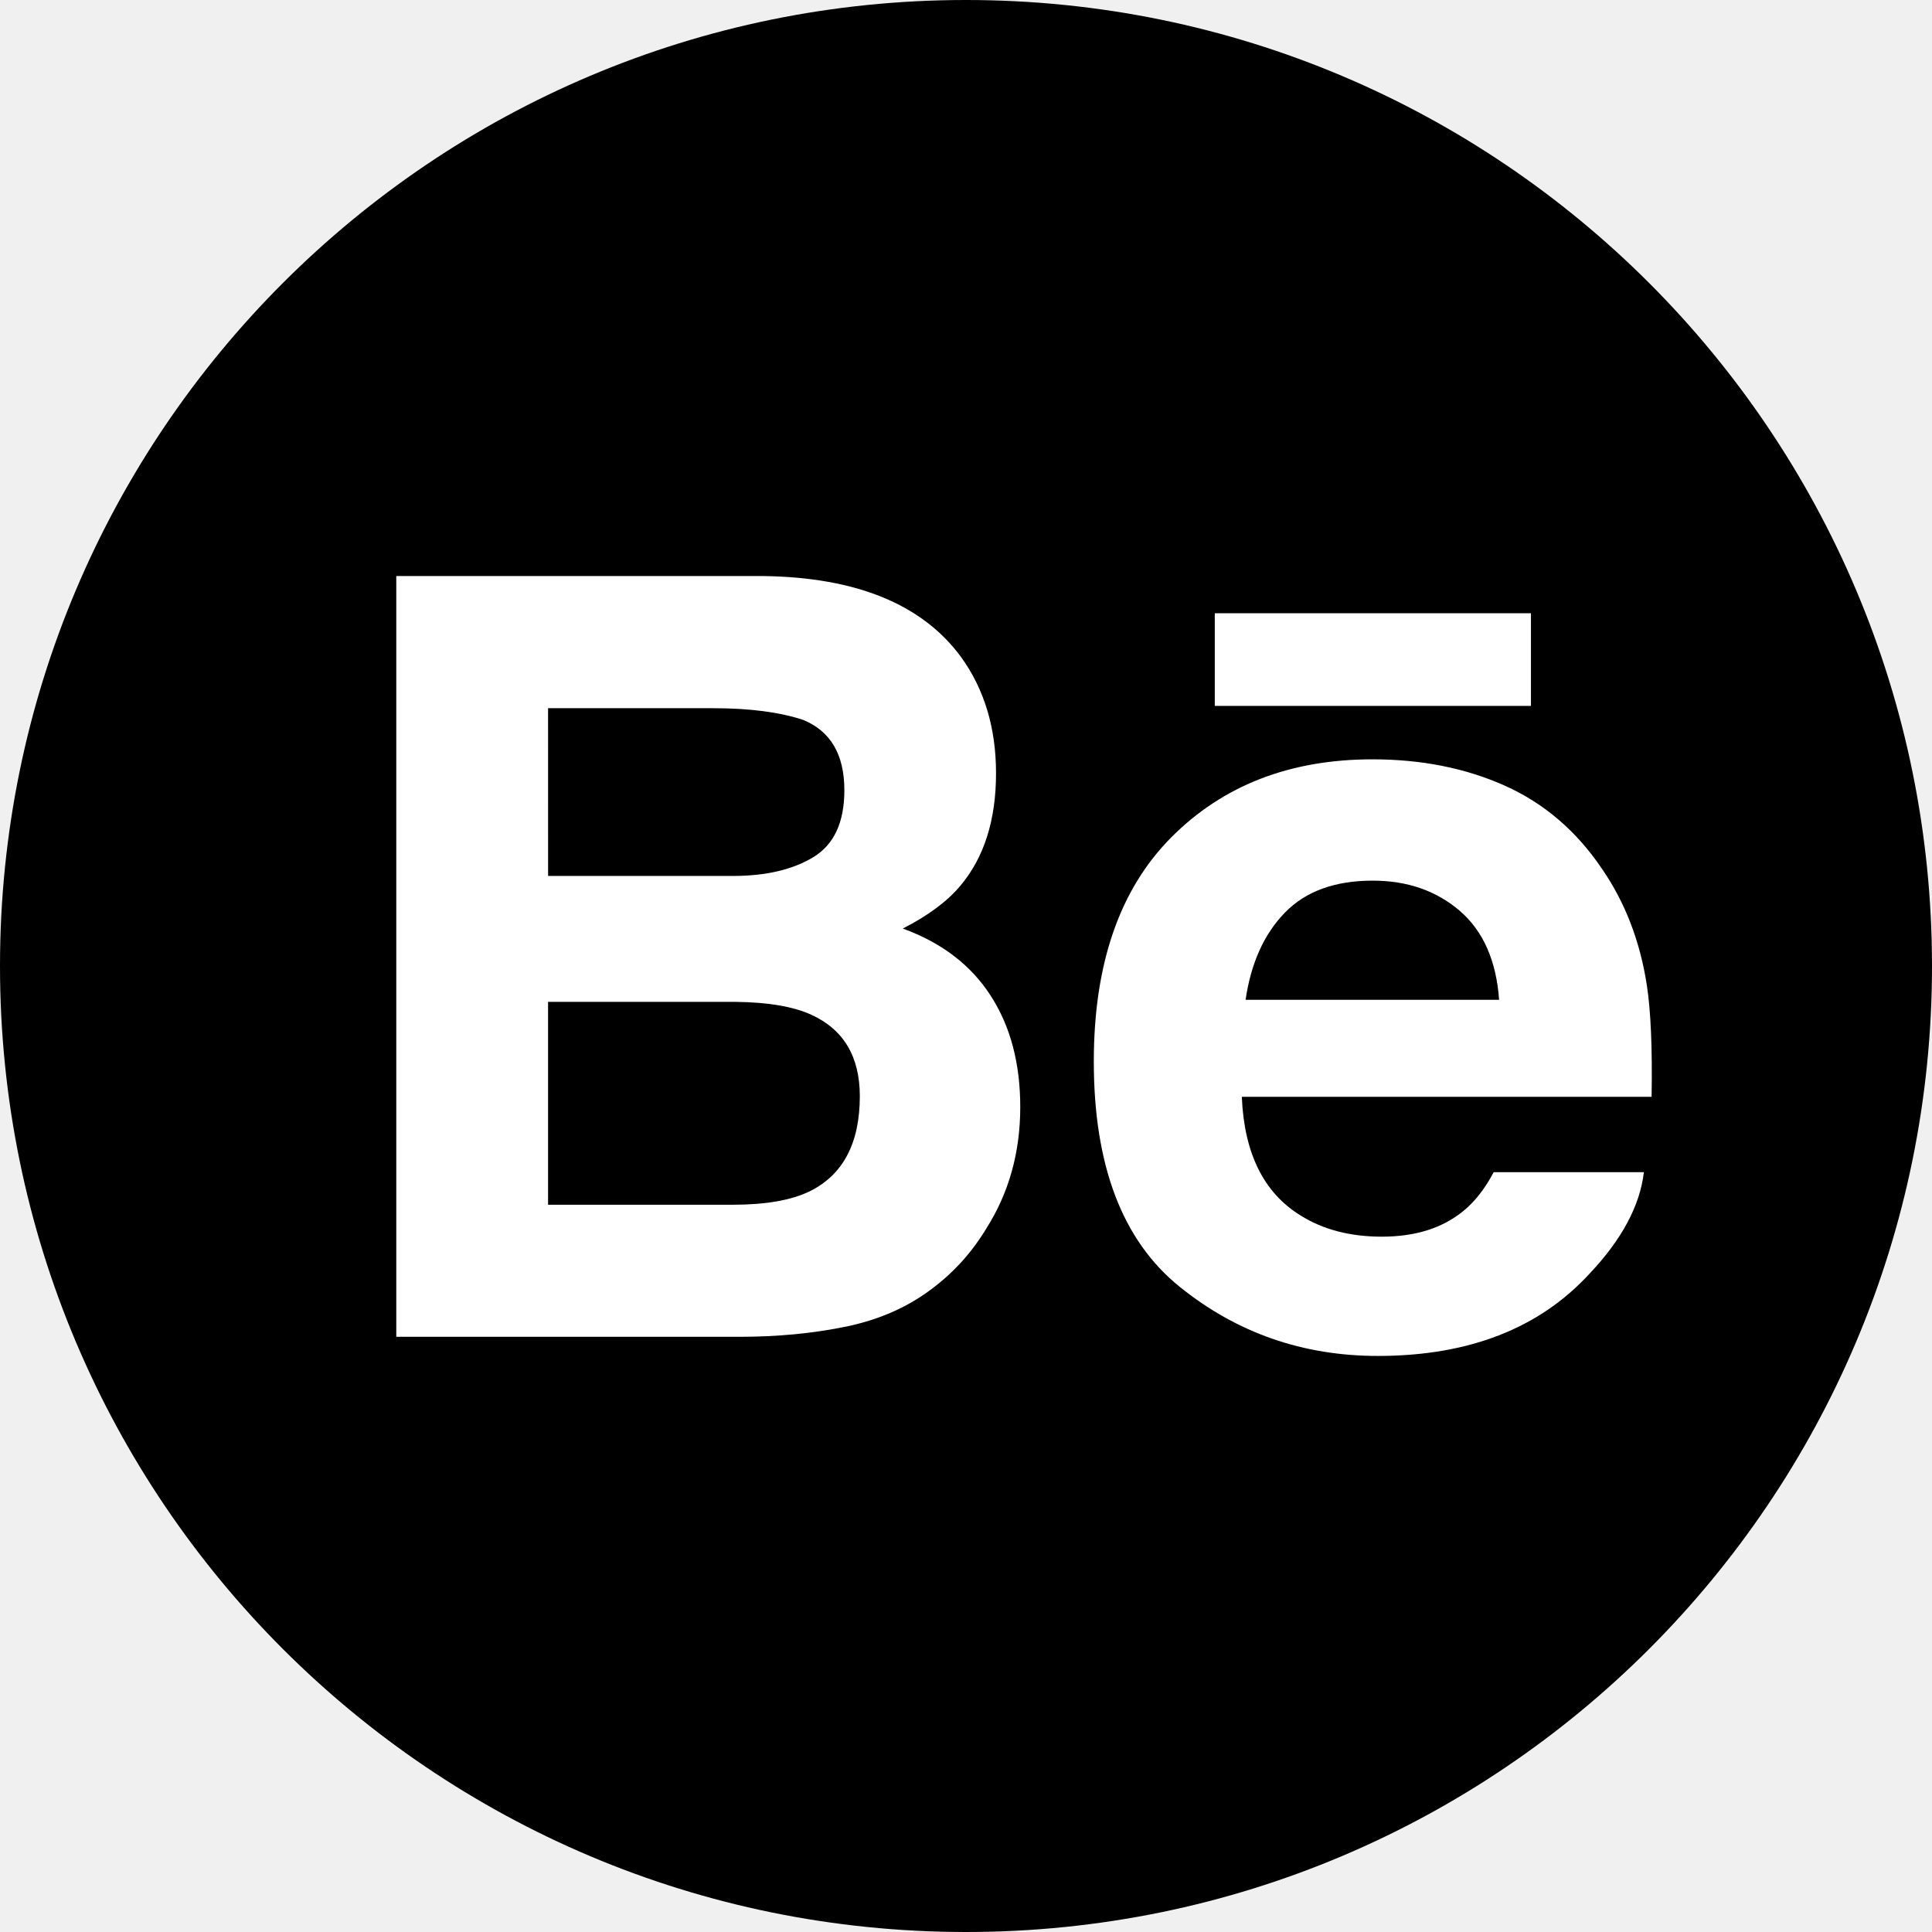
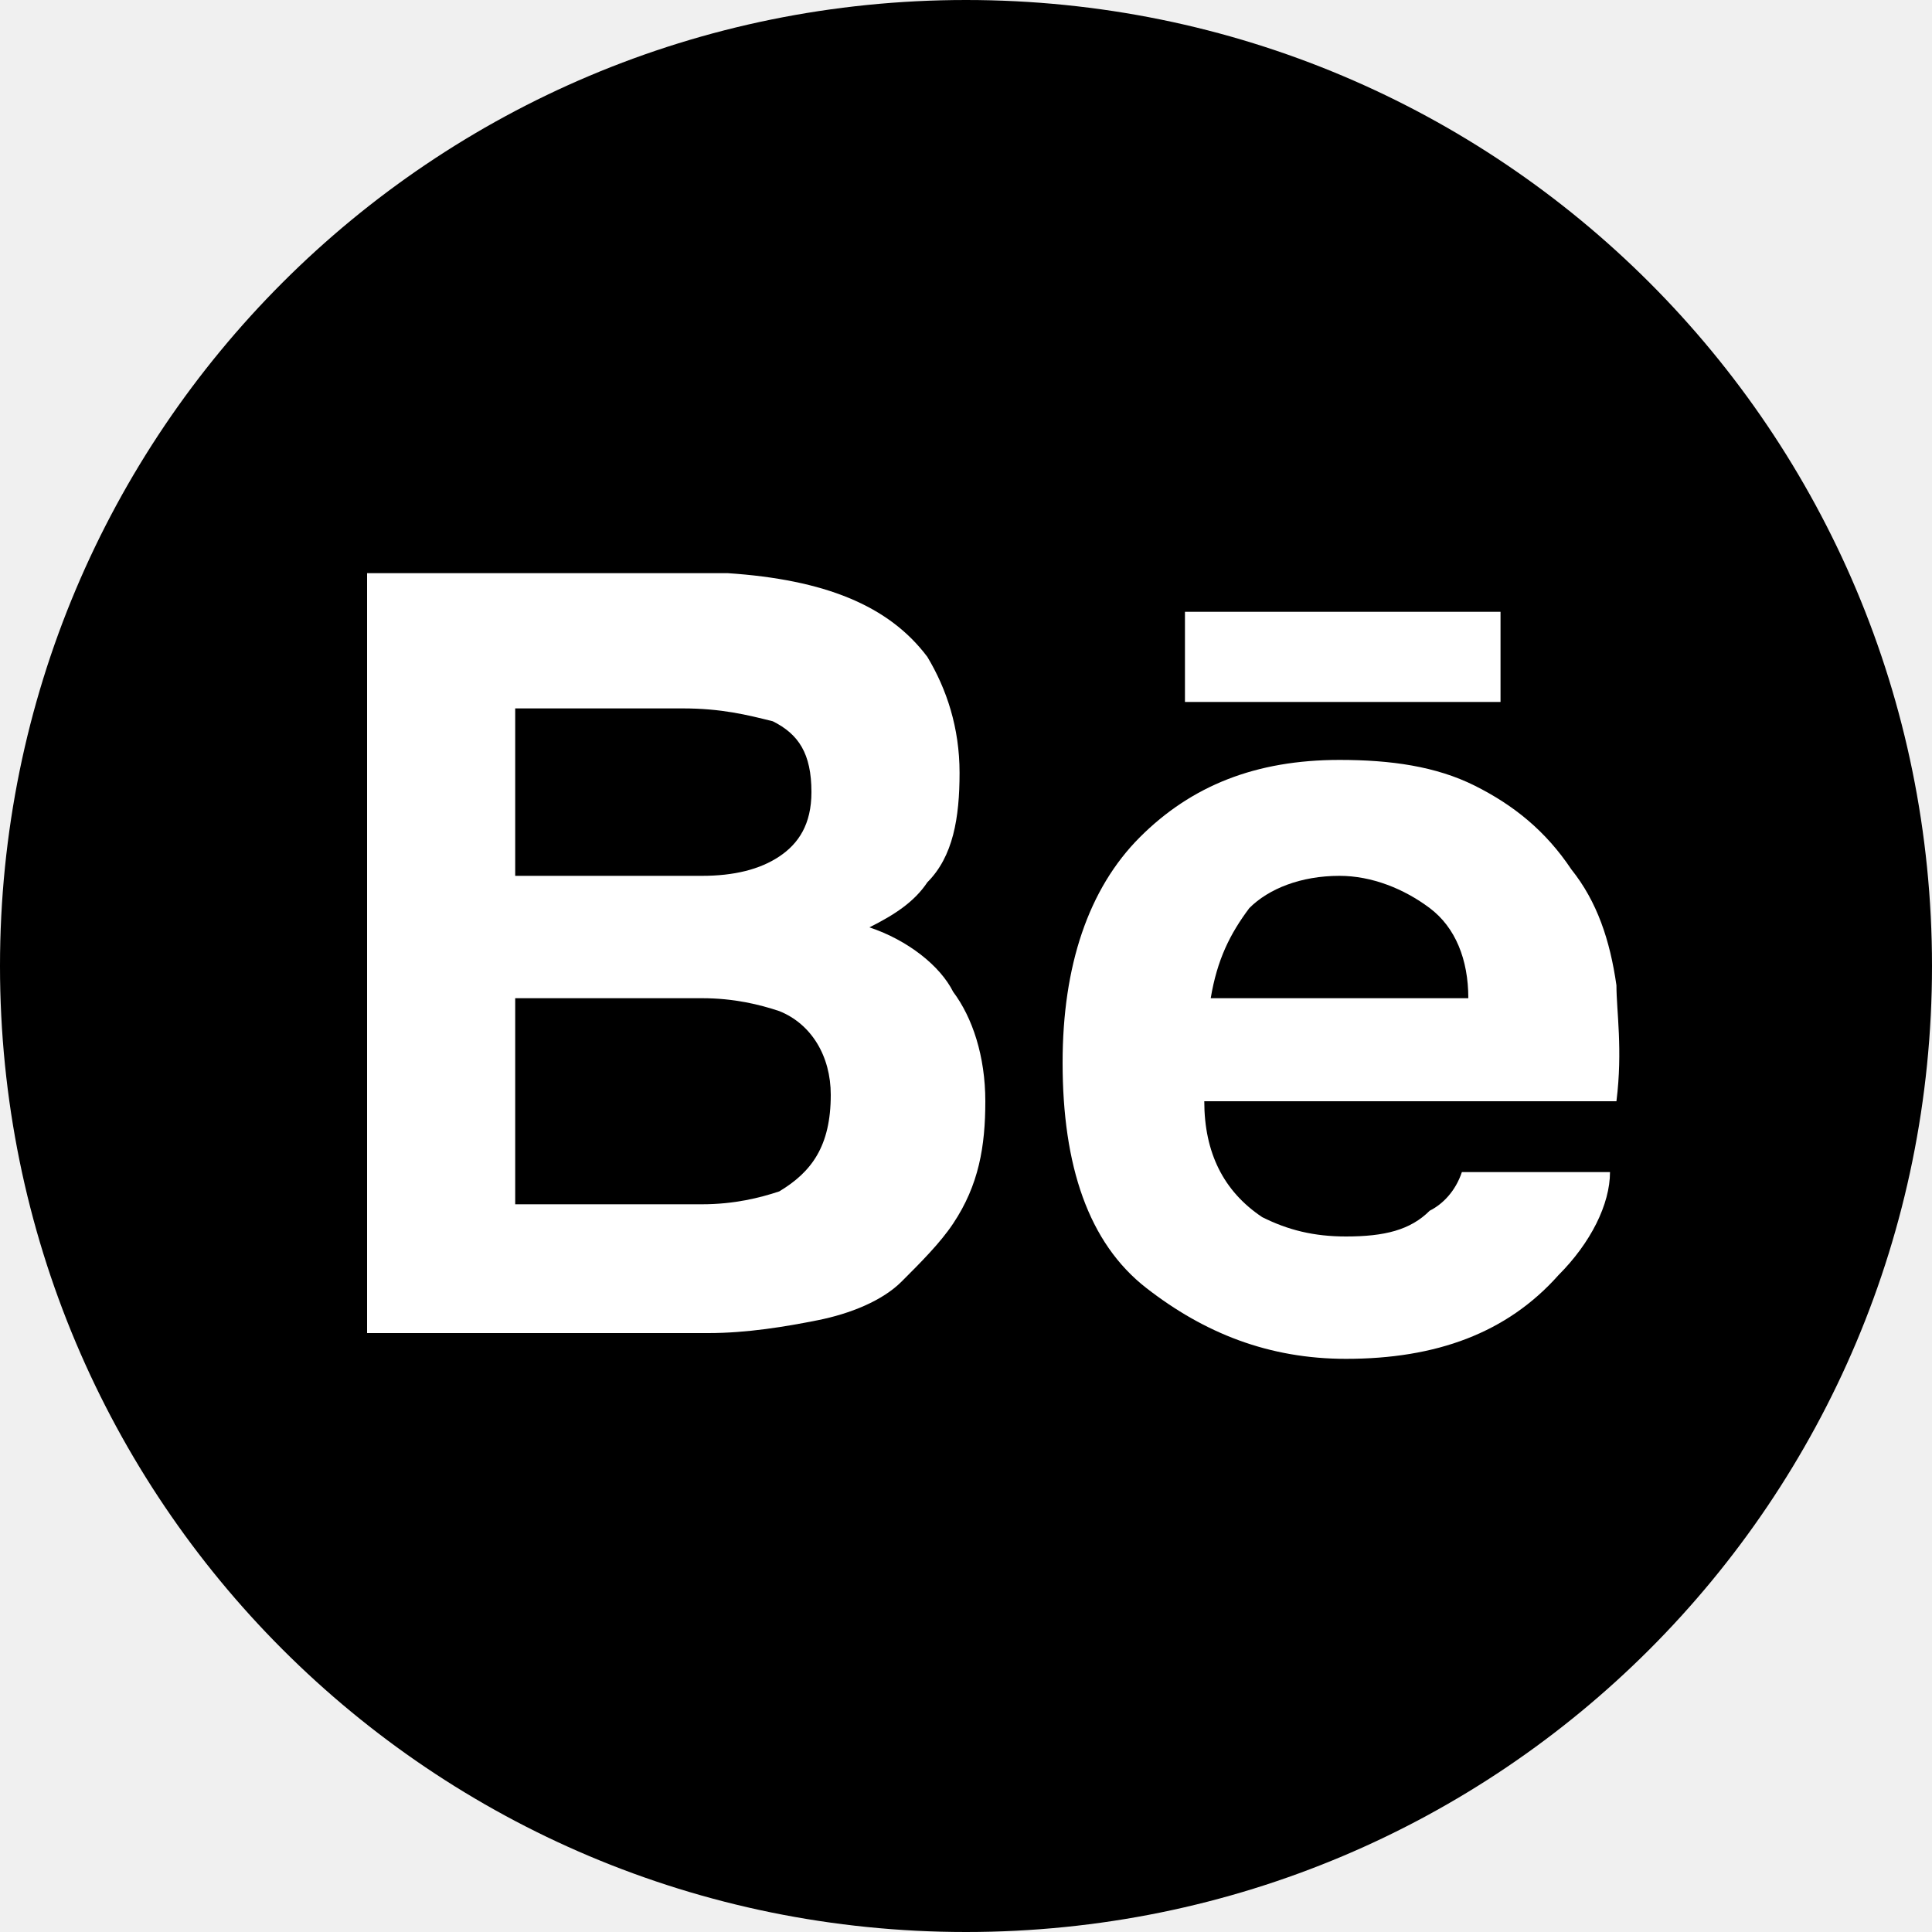
- <svg xmlns="http://www.w3.org/2000/svg" version="1.1" id="Layer_1" x="0px" y="0px" width="72px" height="72px" viewBox="0 0 72 72" enable-background="new 0 0 72 72" xml:space="preserve">
+ <svg xmlns="http://www.w3.org/2000/svg" version="1.1" id="Layer_1" x="0px" y="0px" viewBox="0 0 30 30" style="enable-background:new 0 0 30 30;" xml:space="preserve">
+   <style type="text/css">
+ 	.st0{fill:#FFFFFF;}
+ </style>
  <g>
-     <path d="M36,0C16.118,0,0,16.119,0,36c0,19.882,16.118,36,36,36c19.881,0,36-16.118,36-36C72,16.119,55.885,0,36,0" />
-     <path fill="#FFFFFF" d="M33.644,34.604c0.954-0.485,1.673-1.024,2.163-1.615c0.875-1.051,1.312-2.441,1.312-4.174   c0-1.68-0.432-3.123-1.302-4.328c-1.44-1.961-3.892-2.969-7.348-3.019H14.768v28.351h12.776c1.44,0,2.773-0.129,4.005-0.385   c1.229-0.256,2.298-0.729,3.205-1.424c0.803-0.604,1.472-1.348,2.006-2.232c0.842-1.329,1.262-2.838,1.262-4.519   c0-1.629-0.365-3.015-1.104-4.155C36.183,35.965,35.092,35.13,33.644,34.604 M20.425,26.393h6.17c1.355,0,2.473,0.148,3.35,0.44   c1.016,0.425,1.522,1.296,1.522,2.617c0,1.192-0.384,2.022-1.152,2.491c-0.768,0.467-1.768,0.703-2.998,0.703h-6.891L20.425,26.393   L20.425,26.393z M30.178,44.395c-0.683,0.334-1.638,0.502-2.87,0.502h-6.883v-7.561h6.977c1.219,0.014,2.161,0.174,2.832,0.48   c1.207,0.551,1.809,1.563,1.809,3.039C32.042,42.6,31.421,43.779,30.178,44.395" />
-     <path fill="#FFFFFF" d="M61.373,36.715c-0.254-1.645-0.812-3.088-1.67-4.334c-0.952-1.412-2.16-2.447-3.624-3.102   c-1.463-0.655-3.108-0.981-4.931-0.981c-3.073,0-5.572,0.972-7.496,2.906c-1.928,1.938-2.889,4.724-2.889,8.354   c0,3.877,1.065,6.674,3.198,8.395c2.132,1.722,4.595,2.579,7.386,2.579c3.379,0,6.01-1.021,7.885-3.06   c1.211-1.279,1.886-2.546,2.031-3.789h-5.597c-0.325,0.616-0.702,1.096-1.125,1.442c-0.782,0.644-1.797,0.962-3.046,0.962   c-1.18,0-2.188-0.264-3.025-0.789c-1.375-0.845-2.104-2.318-2.191-4.423h15.271C61.581,39.064,61.521,37.678,61.373,36.715    M46.42,37.259c0.198-1.362,0.686-2.446,1.461-3.245c0.773-0.797,1.867-1.195,3.271-1.195c1.295,0,2.375,0.375,3.252,1.127   c0.873,0.754,1.359,1.859,1.463,3.313H46.42L46.42,37.259z" />
-     <rect x="45.271" y="22.854" fill="#FFFFFF" width="11.783" height="3.453" />
+     <path d="M15,0C6.7,0,0,6.7,0,15s6.7,15,15,15s15-6.7,15-15S23.3,0,15,0" />
+     <path class="st0" d="M13.5,14.4c0.4-0.2,0.7-0.4,0.9-0.7c0.4-0.4,0.5-1,0.5-1.7s-0.2-1.3-0.5-1.8c-0.6-0.8-1.6-1.2-3.1-1.3H5.7   v11.8H11c0.6,0,1.2-0.1,1.7-0.2s1-0.3,1.3-0.6c0.3-0.3,0.6-0.6,0.8-0.9c0.4-0.6,0.5-1.2,0.5-1.9c0-0.7-0.2-1.3-0.5-1.7   C14.6,15,14.1,14.6,13.5,14.4 M8,11h2.6c0.6,0,1,0.1,1.4,0.2c0.4,0.2,0.6,0.5,0.6,1.1c0,0.5-0.2,0.8-0.5,1s-0.7,0.3-1.2,0.3H8V11   L8,11z M12.1,18.5c-0.3,0.1-0.7,0.2-1.2,0.2H8v-3.2h2.9c0.5,0,0.9,0.1,1.2,0.2c0.5,0.2,0.8,0.7,0.8,1.3   C12.9,17.8,12.6,18.2,12.1,18.5" />
+     <path class="st0" d="M25.1,15.3c-0.1-0.7-0.3-1.3-0.7-1.8c-0.4-0.6-0.9-1-1.5-1.3s-1.3-0.4-2.1-0.4c-1.3,0-2.3,0.4-3.1,1.2   c-0.8,0.8-1.2,2-1.2,3.5c0,1.6,0.4,2.8,1.3,3.5s1.9,1.1,3.1,1.1c1.4,0,2.5-0.4,3.3-1.3c0.5-0.5,0.8-1.1,0.8-1.6h-2.3   c-0.1,0.3-0.3,0.5-0.5,0.6c-0.3,0.3-0.7,0.4-1.3,0.4c-0.5,0-0.9-0.1-1.3-0.3c-0.6-0.4-0.9-1-0.9-1.8h6.4   C25.2,16.3,25.1,15.7,25.1,15.3 M18.8,15.5c0.1-0.6,0.3-1,0.6-1.4c0.3-0.3,0.8-0.5,1.4-0.5c0.5,0,1,0.2,1.4,0.5s0.6,0.8,0.6,1.4   H18.8L18.8,15.5z" />
+     <rect x="18.4" y="9.5" class="st0" width="4.9" height="1.4" />
  </g>
</svg>
